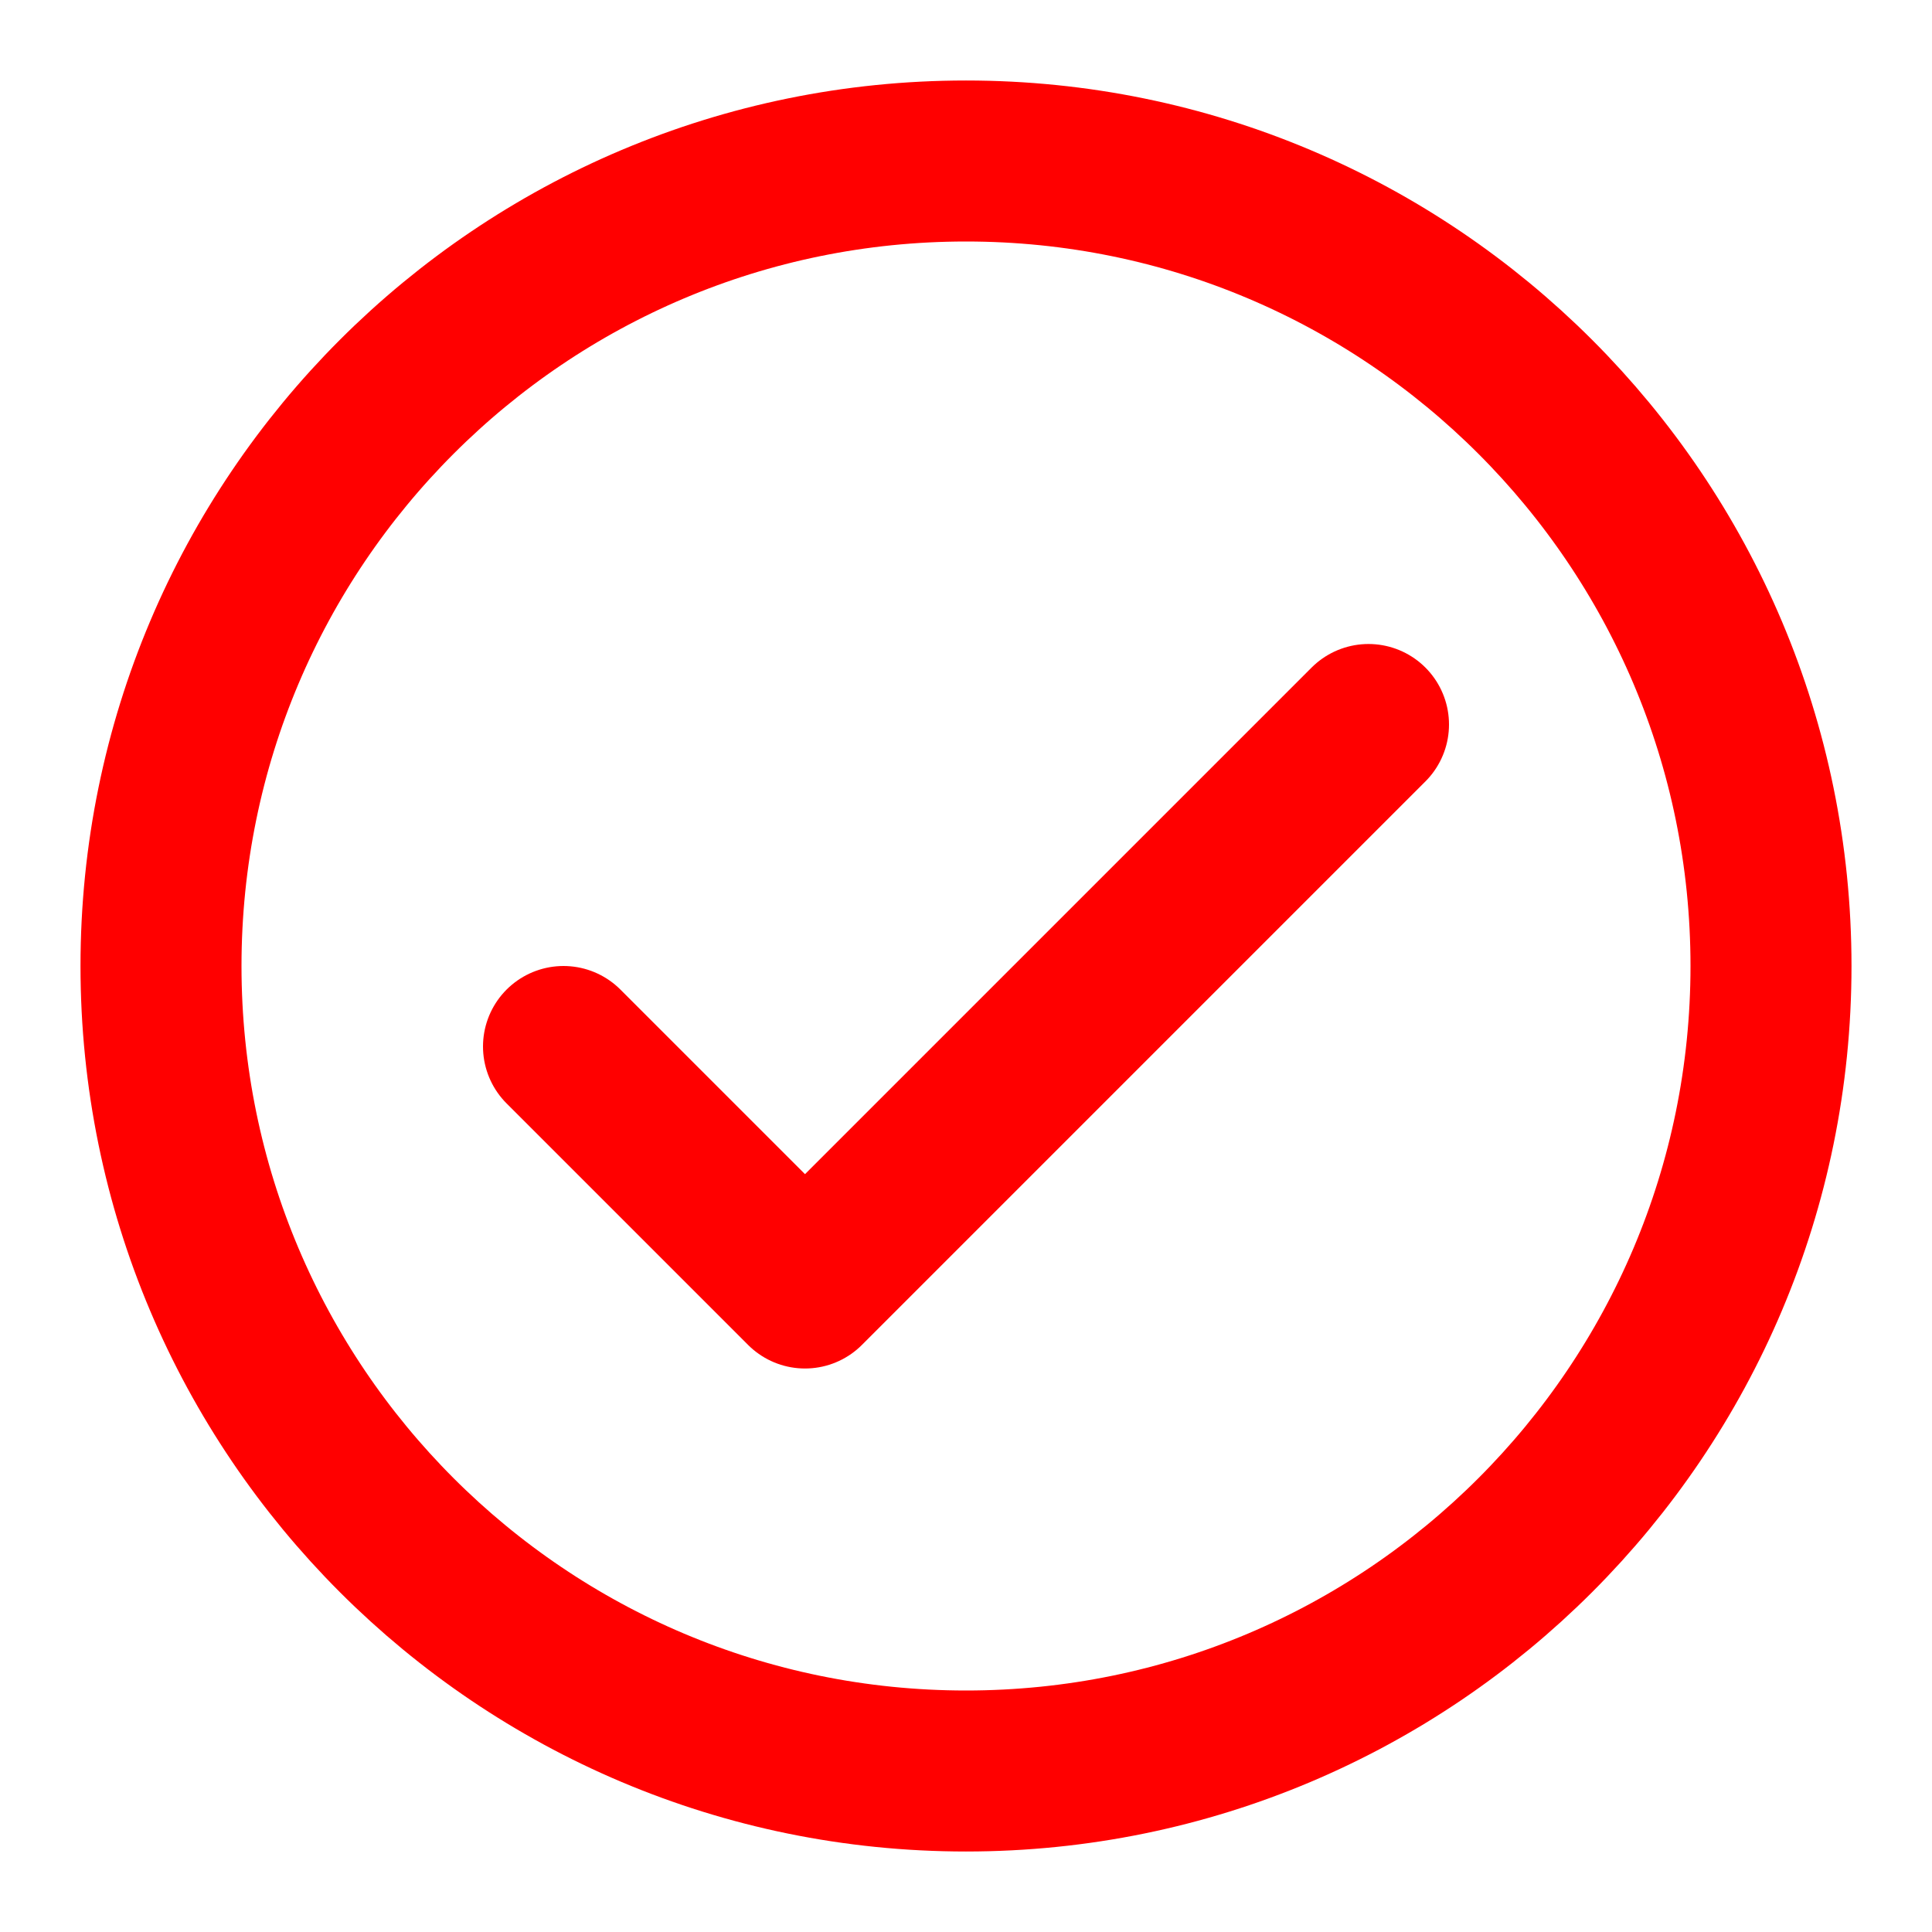
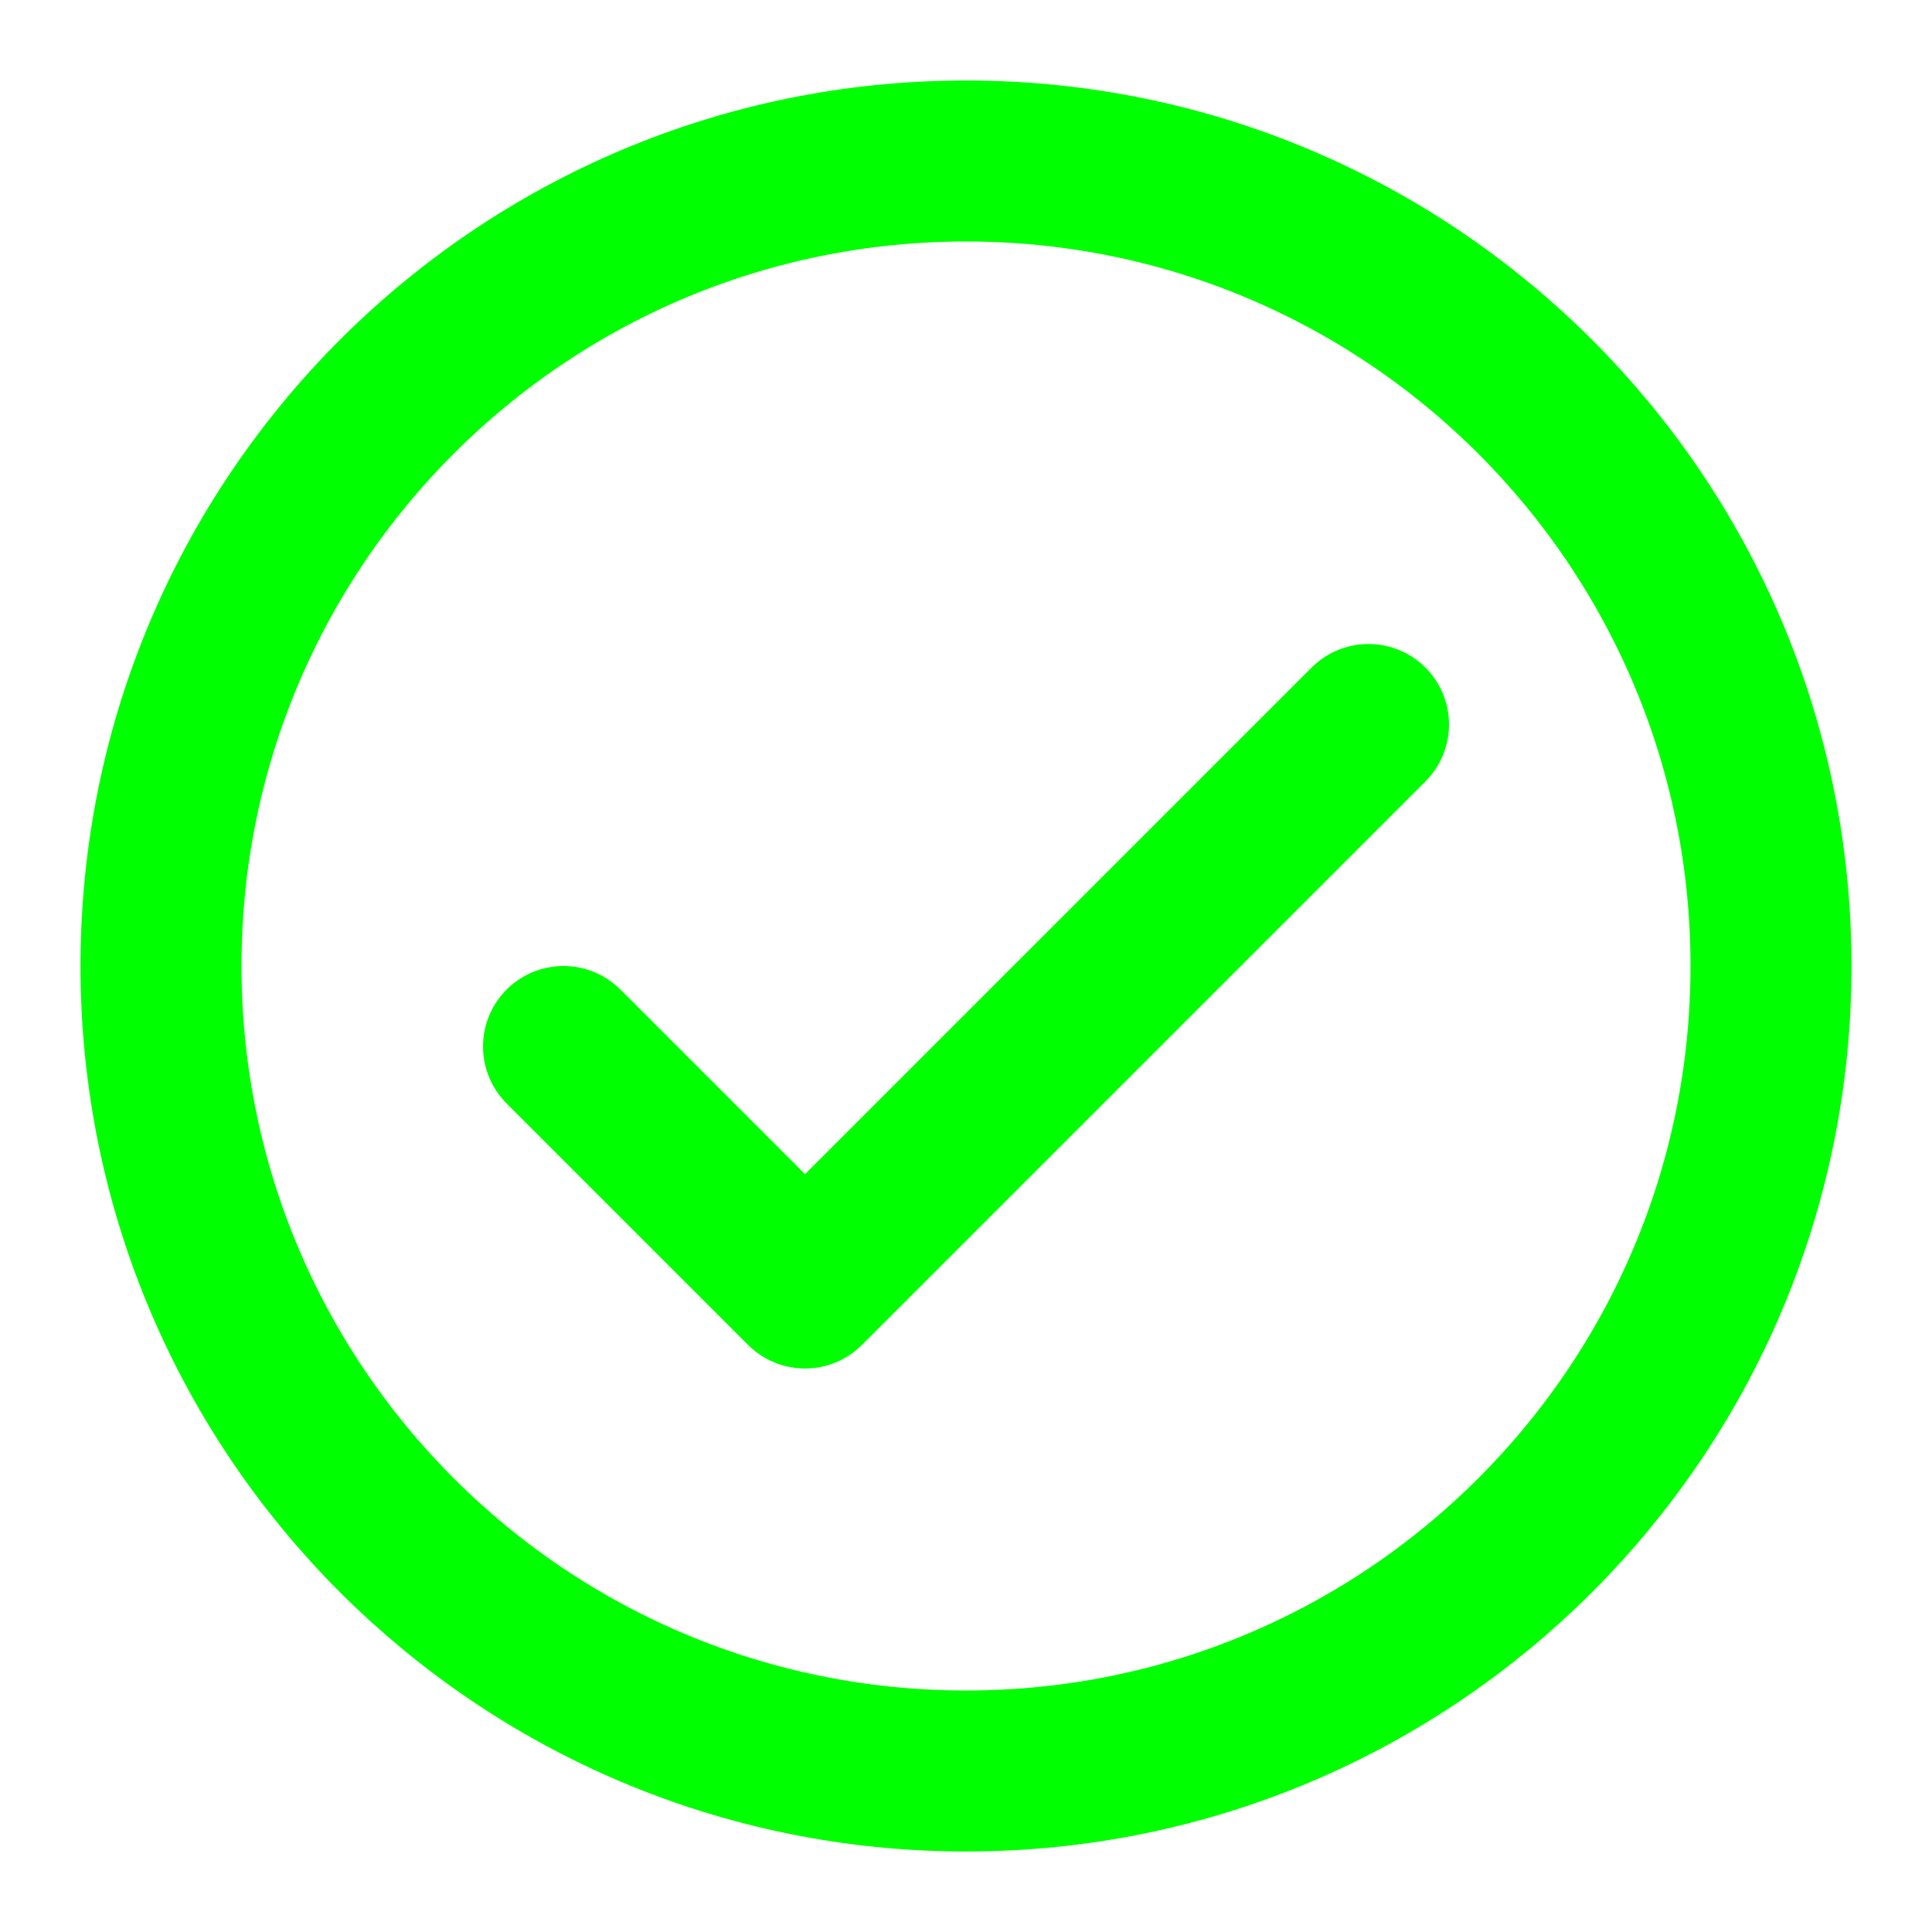
- <svg xmlns="http://www.w3.org/2000/svg" width="20px" height="20px" viewBox="0 0 24 24" role="img" aria-labelledby="circleOkIconTitle" stroke="red" stroke-width="2" stroke-linecap="round" stroke-linejoin="round" fill="none" color="#000000">
+ <svg xmlns="http://www.w3.org/2000/svg" width="20px" height="20px" viewBox="0 0 24 24" role="img" aria-labelledby="circleOkIconTitle" stroke=" #00ff00" stroke-width="2" stroke-linecap="round" stroke-linejoin="round" fill="none" color="#000000">
  <polyline points="7 13 10 16 17 9" />
  <circle cx="12" cy="12" r="10" />
</svg>
